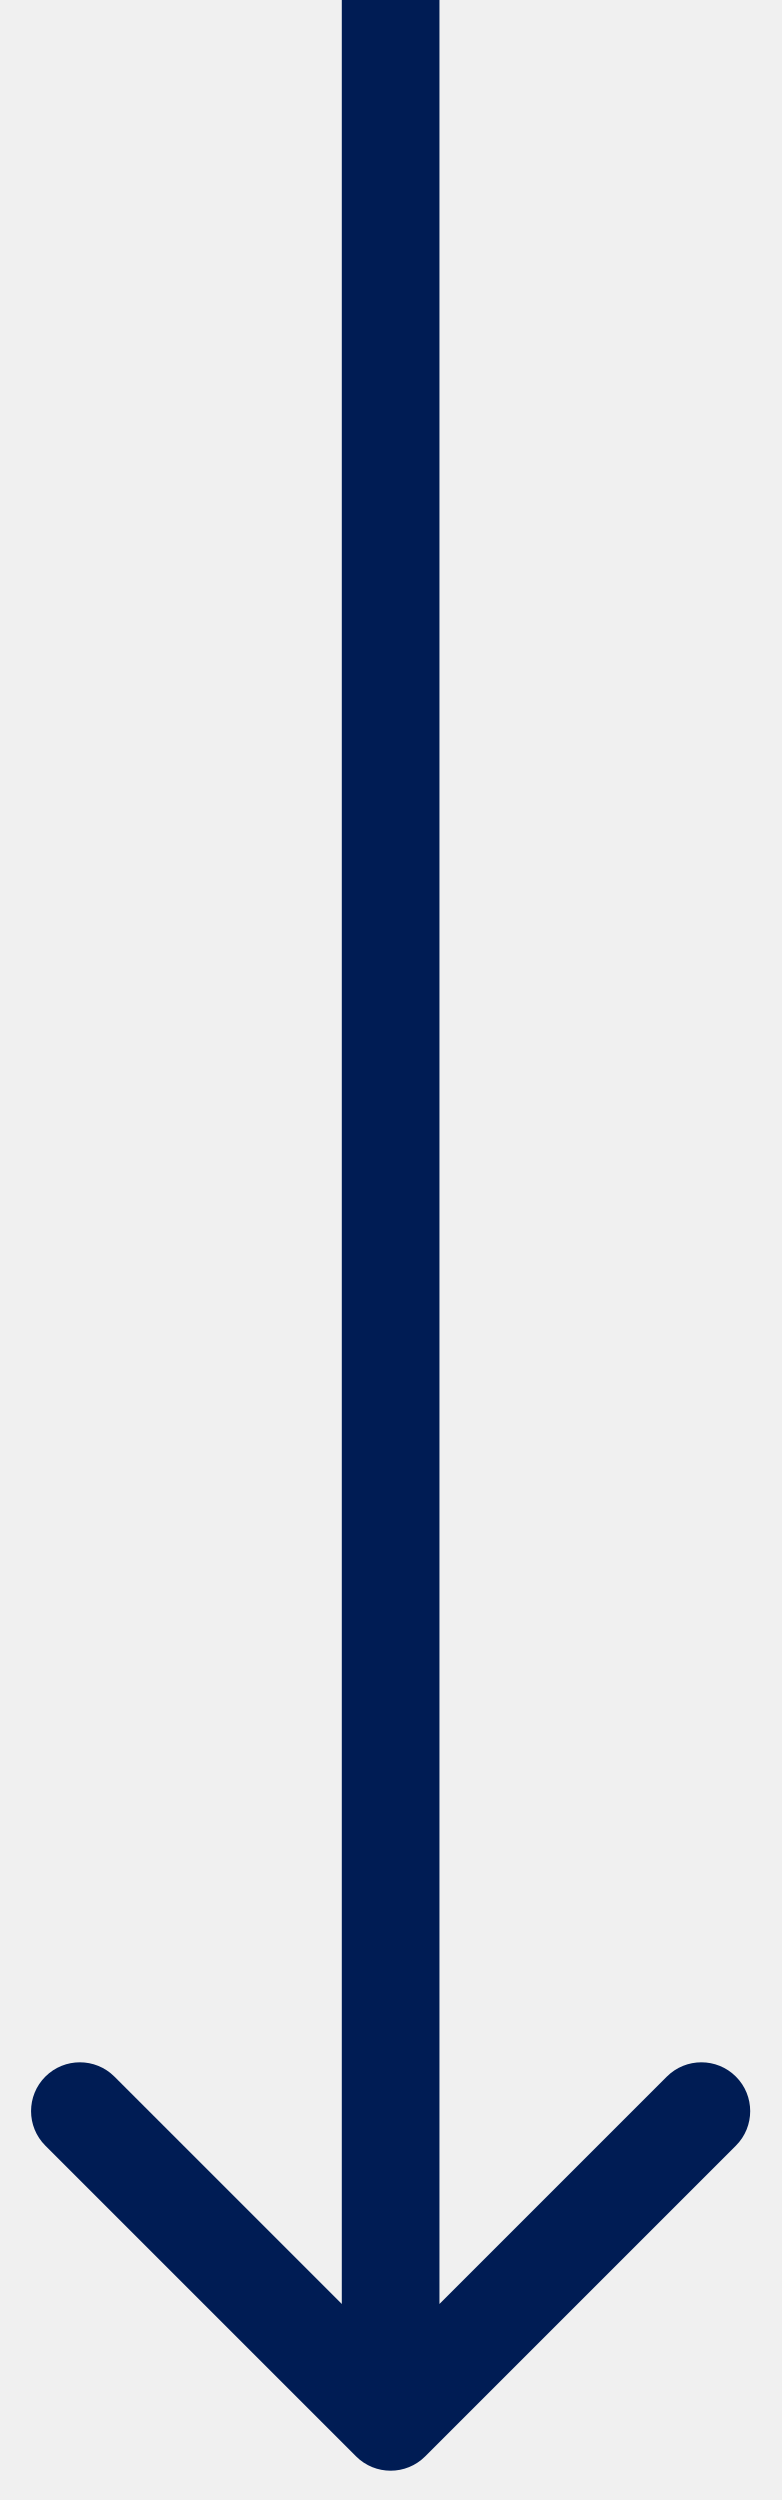
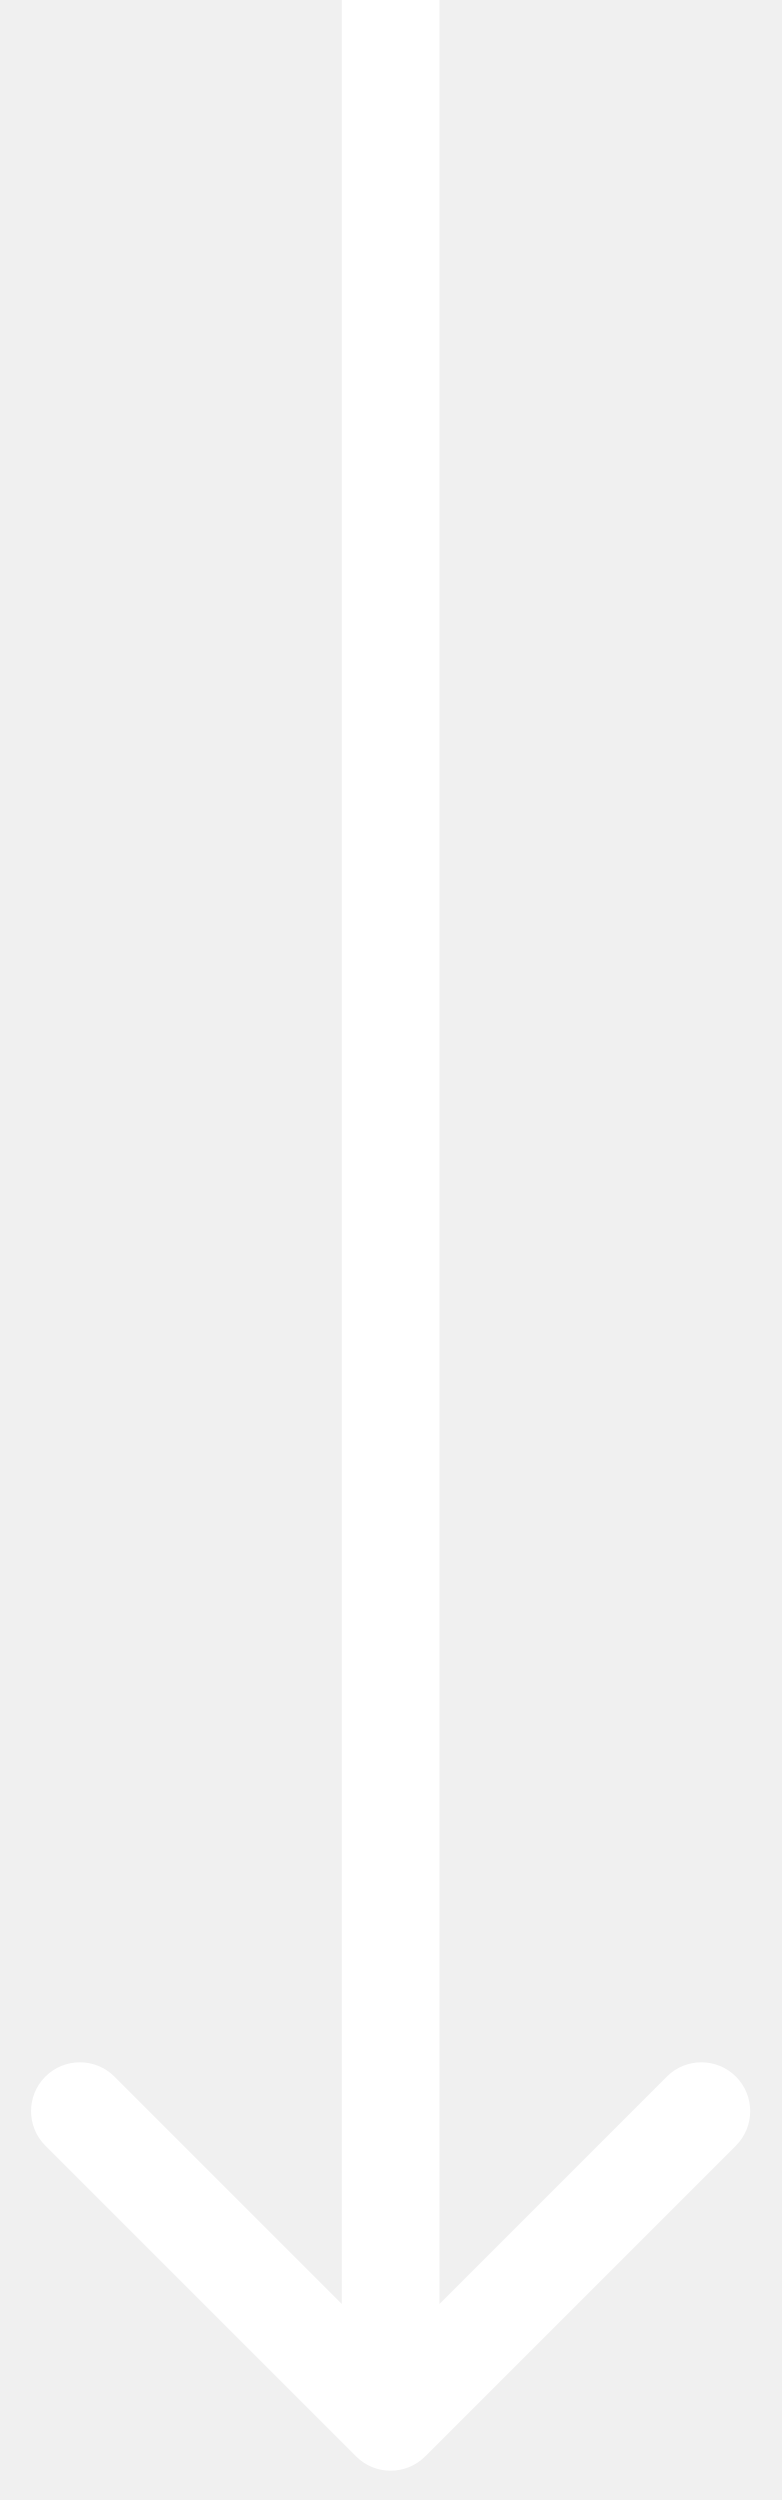
<svg xmlns="http://www.w3.org/2000/svg" width="20" height="64" viewBox="0 0 20 64" fill="none">
-   <path d="M9.116 62.884C9.604 63.372 10.396 63.372 10.884 62.884L18.839 54.929C19.327 54.441 19.327 53.649 18.839 53.161C18.351 52.673 17.559 52.673 17.071 53.161L10 60.232L2.929 53.161C2.441 52.673 1.649 52.673 1.161 53.161C0.673 53.649 0.673 54.441 1.161 54.929L9.116 62.884ZM8.75 0L8.75 62H11.25L11.25 0L8.75 0Z" fill="#001C54" />
+   <path d="M9.116 62.884C9.604 63.372 10.396 63.372 10.884 62.884L18.839 54.929C19.327 54.441 19.327 53.649 18.839 53.161C18.351 52.673 17.559 52.673 17.071 53.161L10 60.232L2.929 53.161C2.441 52.673 1.649 52.673 1.161 53.161C0.673 53.649 0.673 54.441 1.161 54.929L9.116 62.884ZM8.75 0L8.75 62H11.25L11.25 0L8.75 0Z" fill="#FFFFFF" />
</svg>
